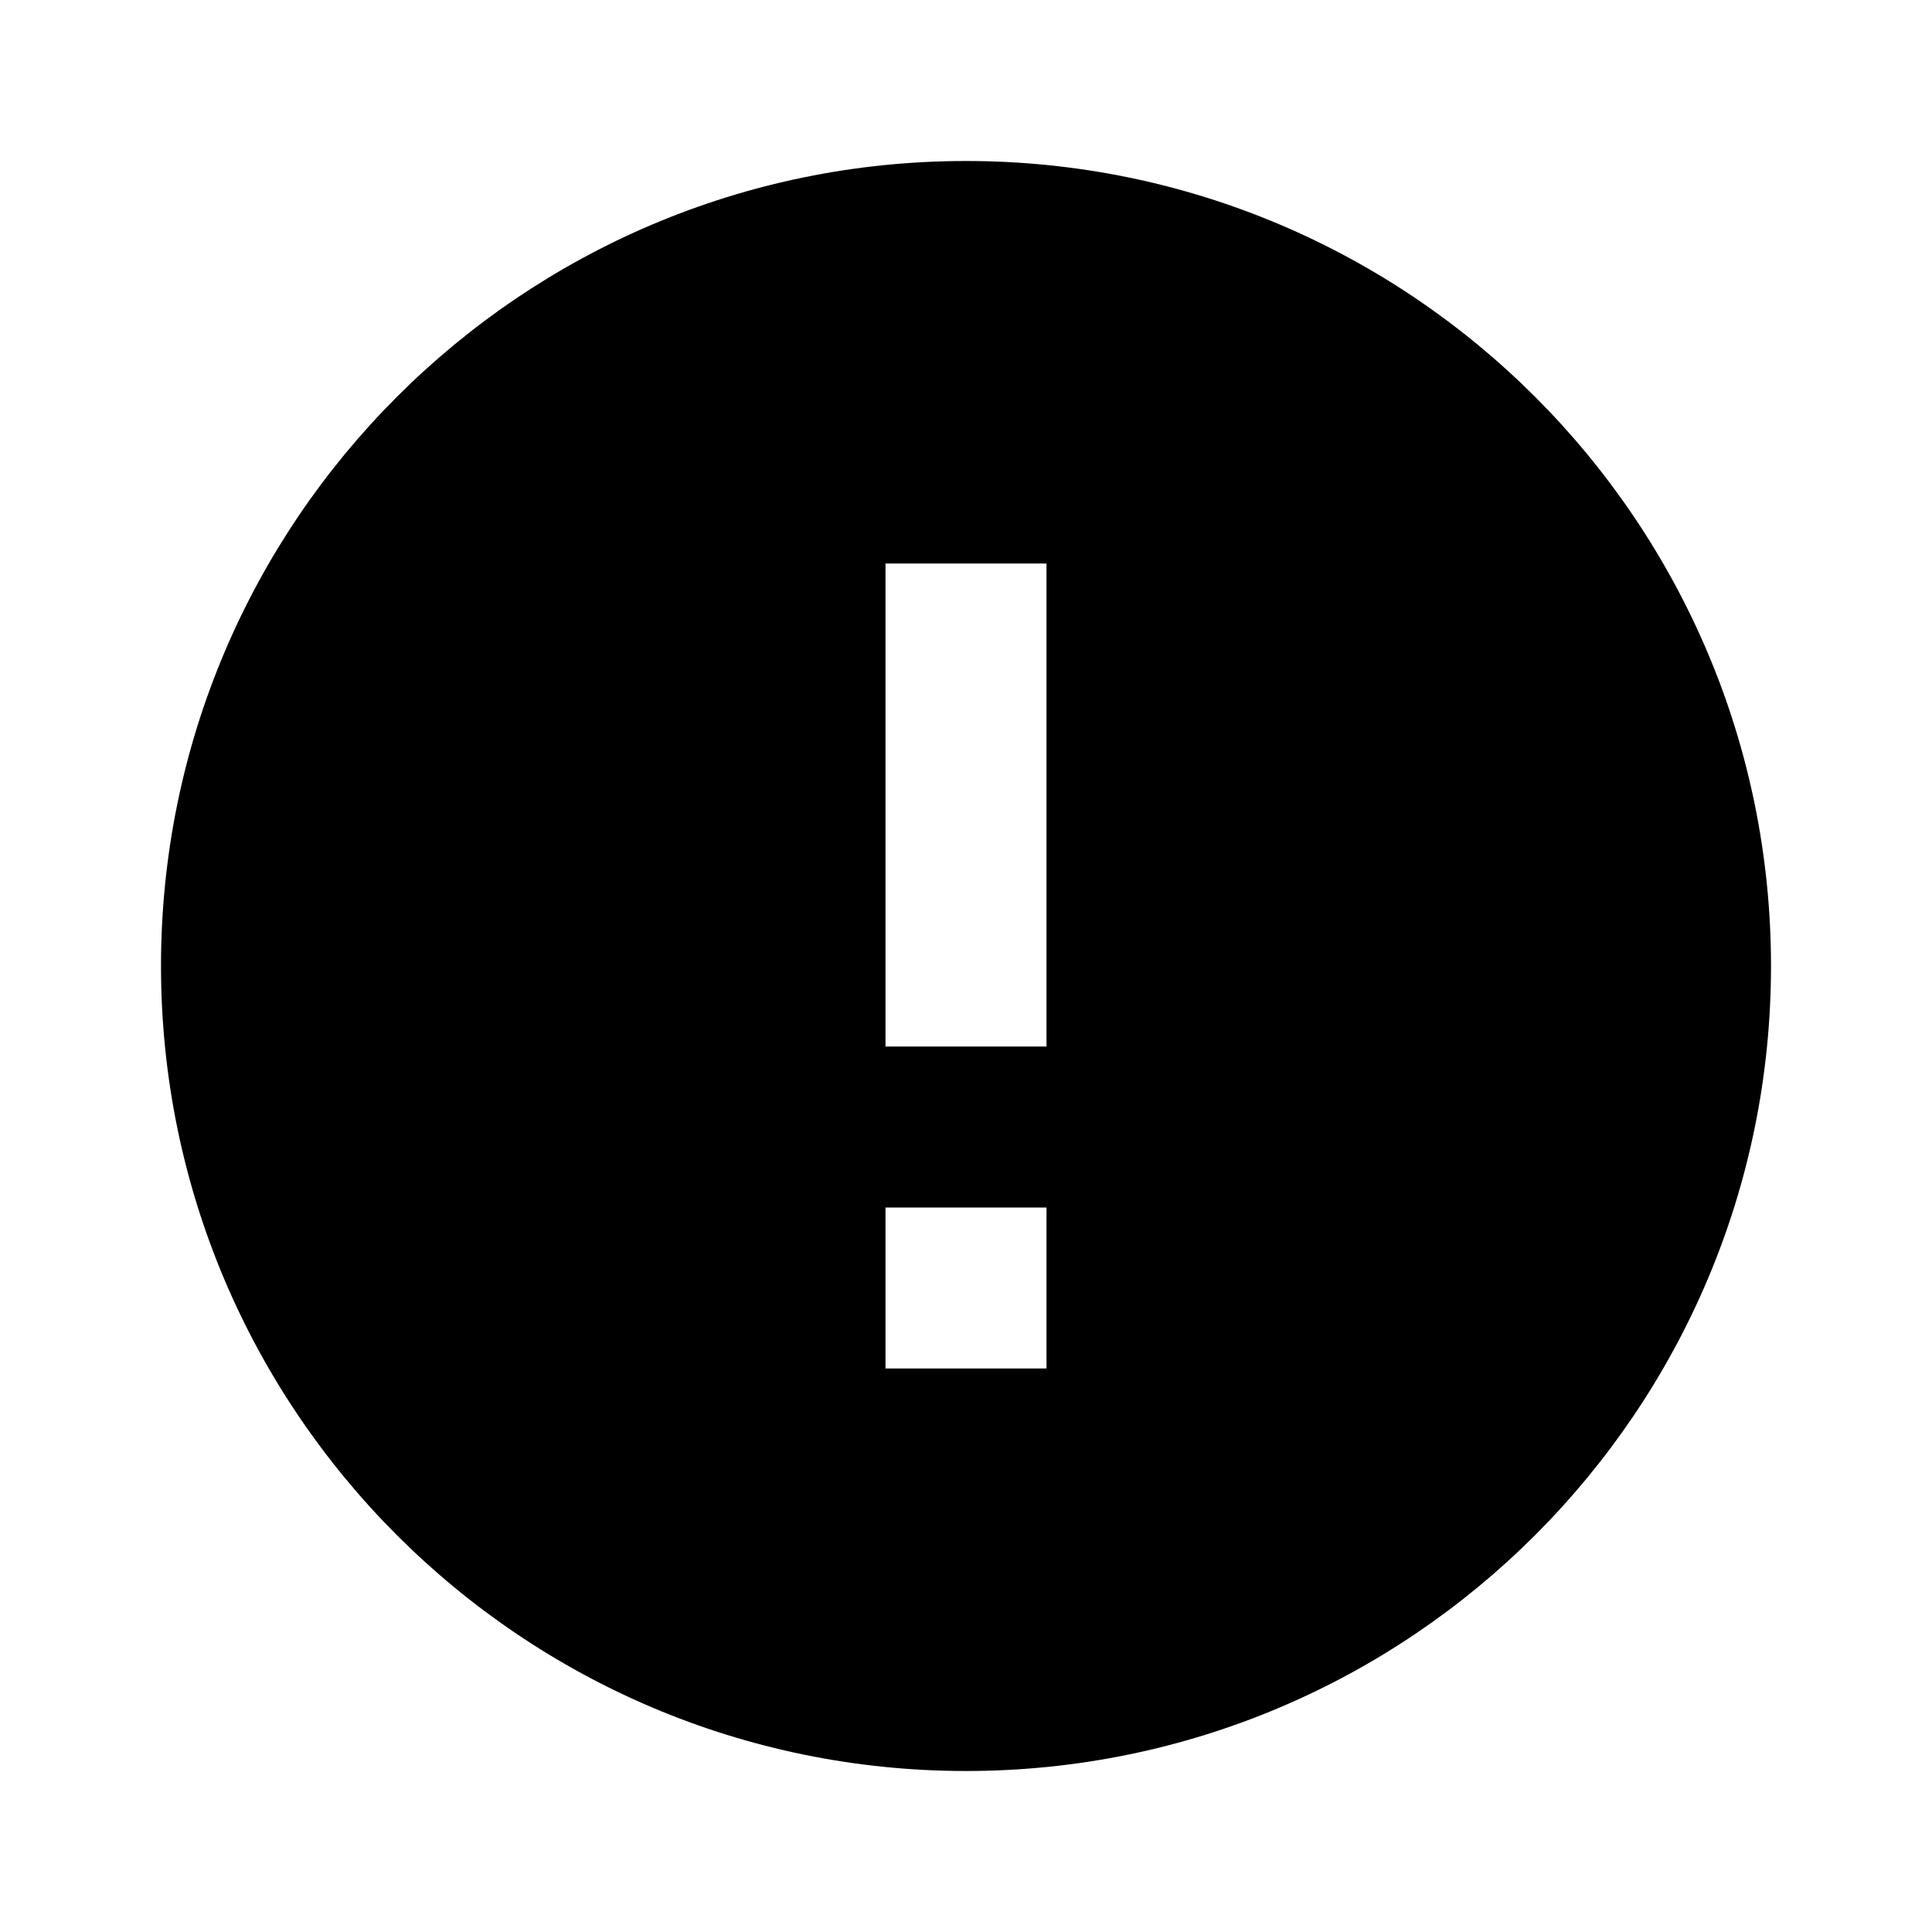
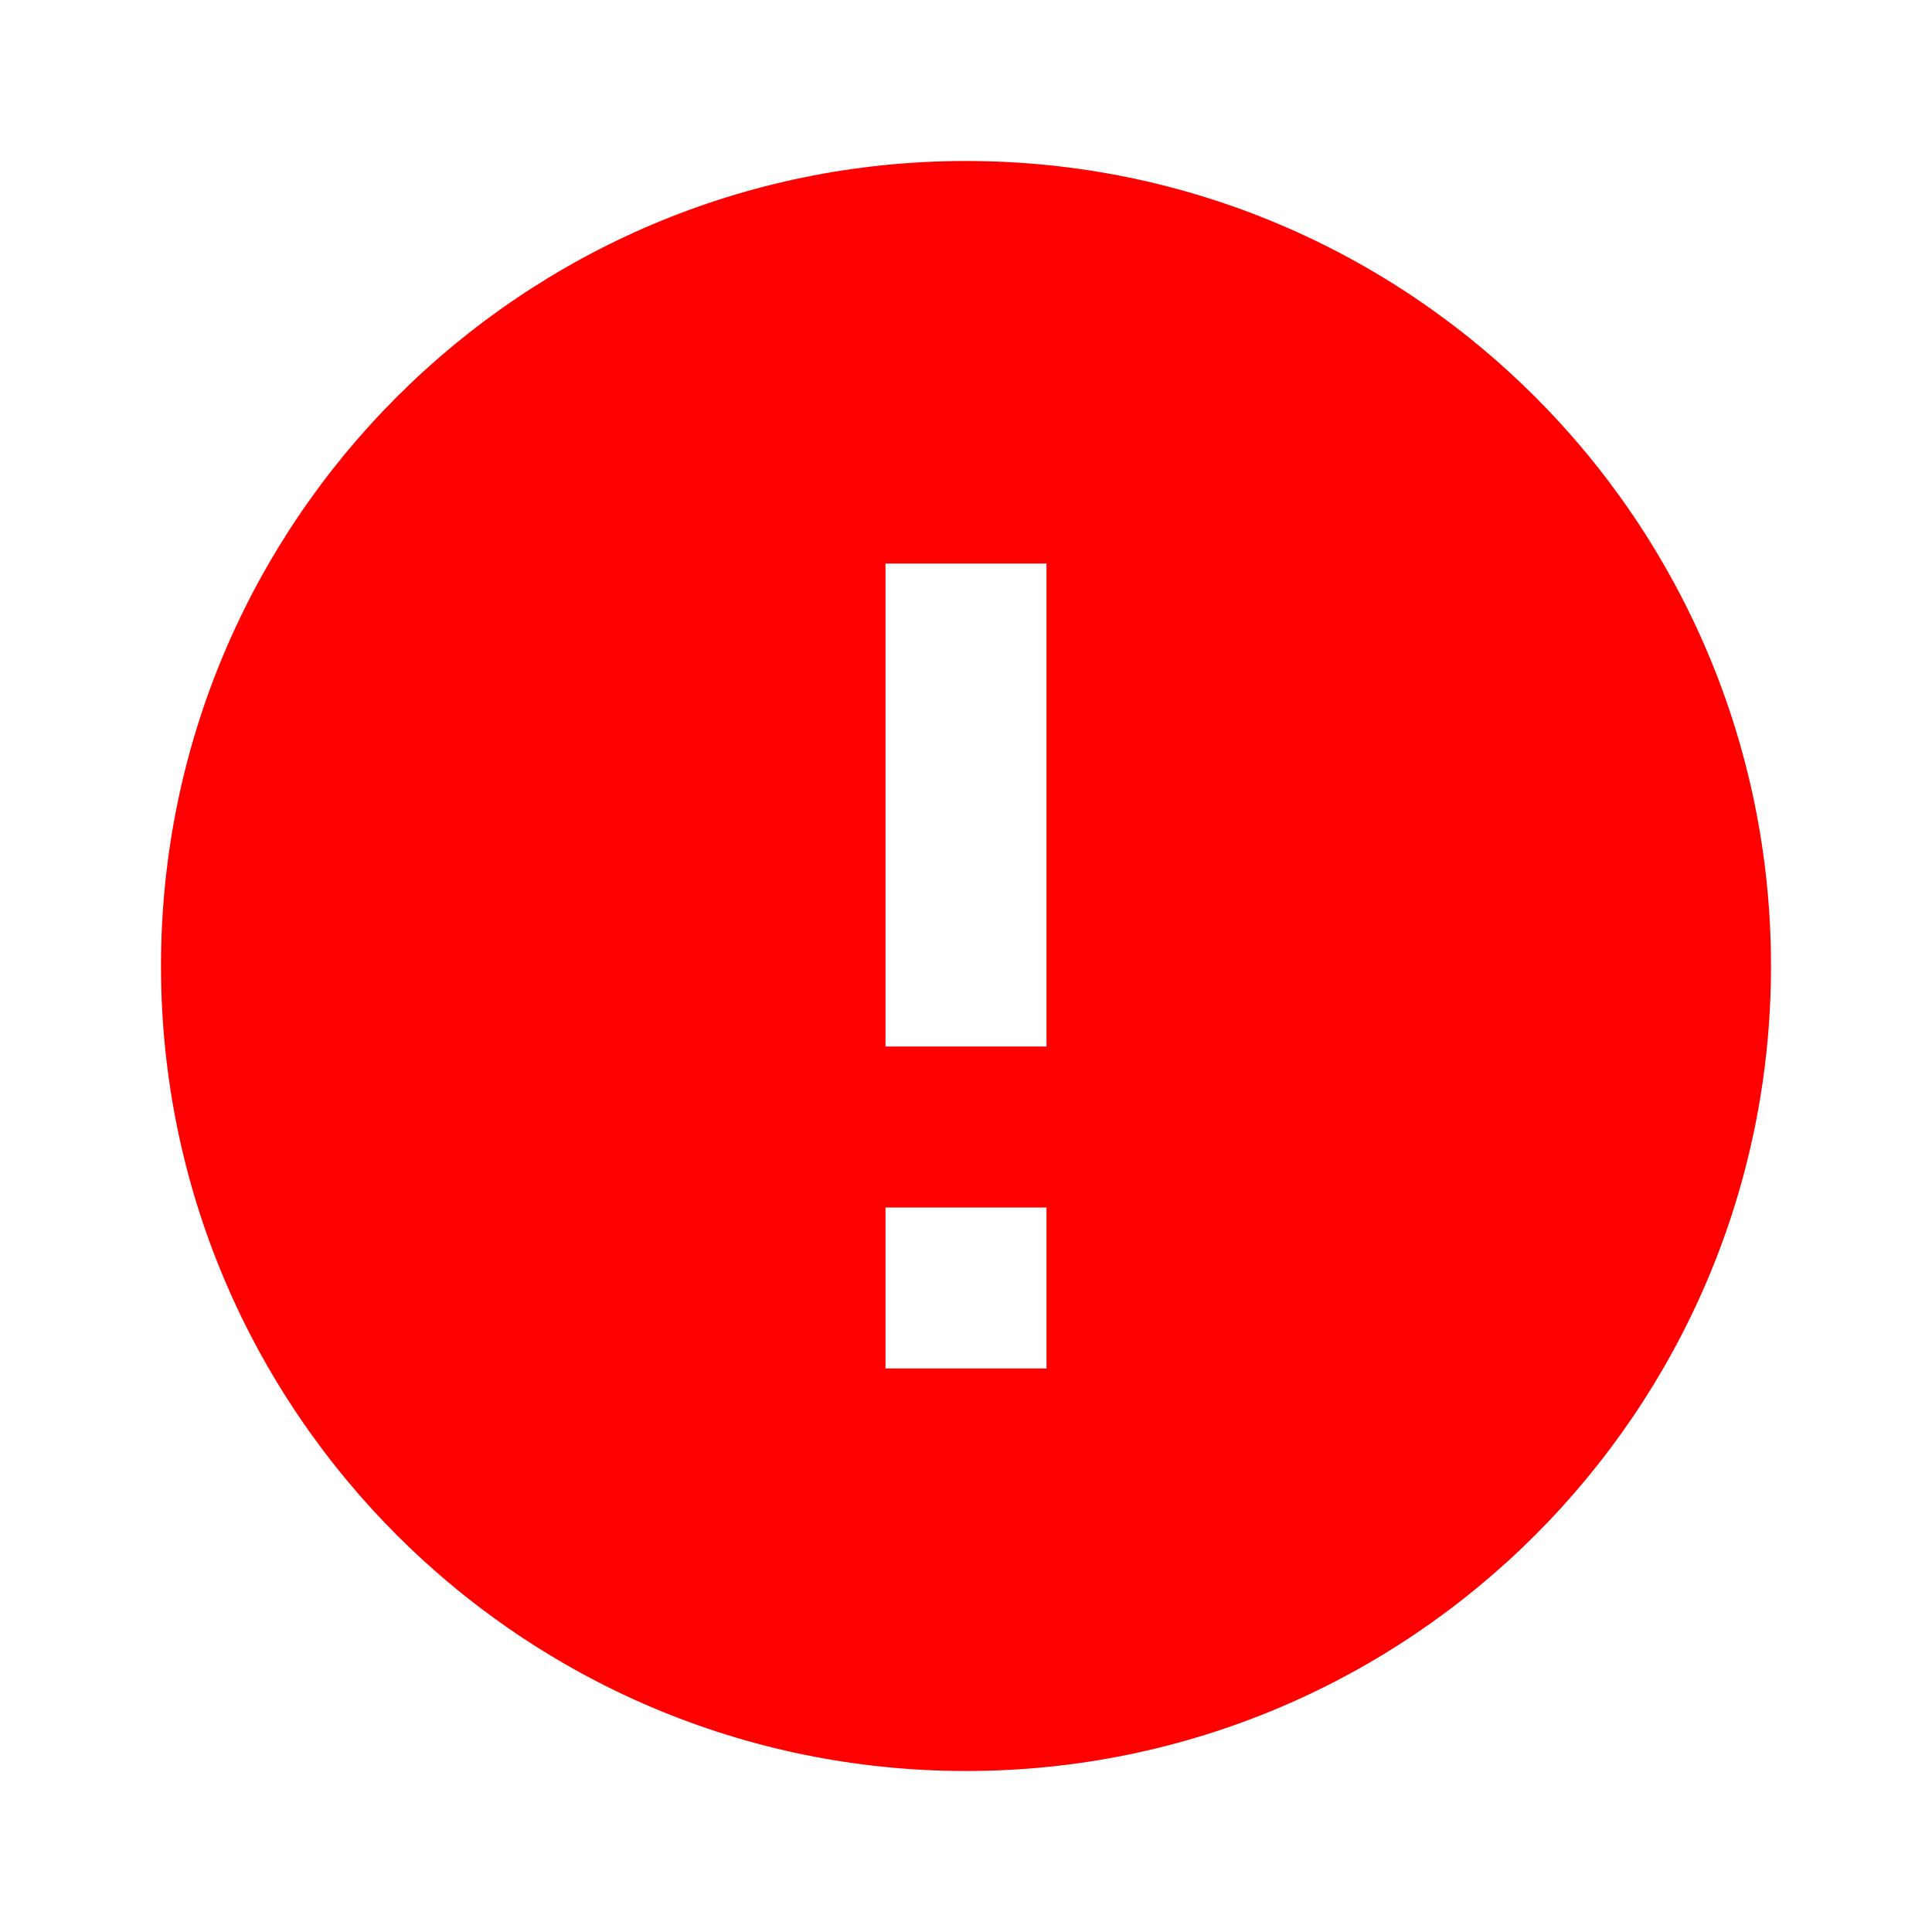
- <svg xmlns="http://www.w3.org/2000/svg" fill="#000000" height="24" viewBox="0 0 24 24" width="24">
+ <svg xmlns="http://www.w3.org/2000/svg" fill="red" height="24" viewBox="0 0 24 24" width="24">
  <path d="M0 0h24v24H0z" fill="none" />
  <path d="M12 2C6.48 2 2 6.48 2 12s4.48 10 10 10 10-4.48 10-10S17.52 2 12 2zm1 15h-2v-2h2v2zm0-4h-2V7h2v6z" />
</svg>
